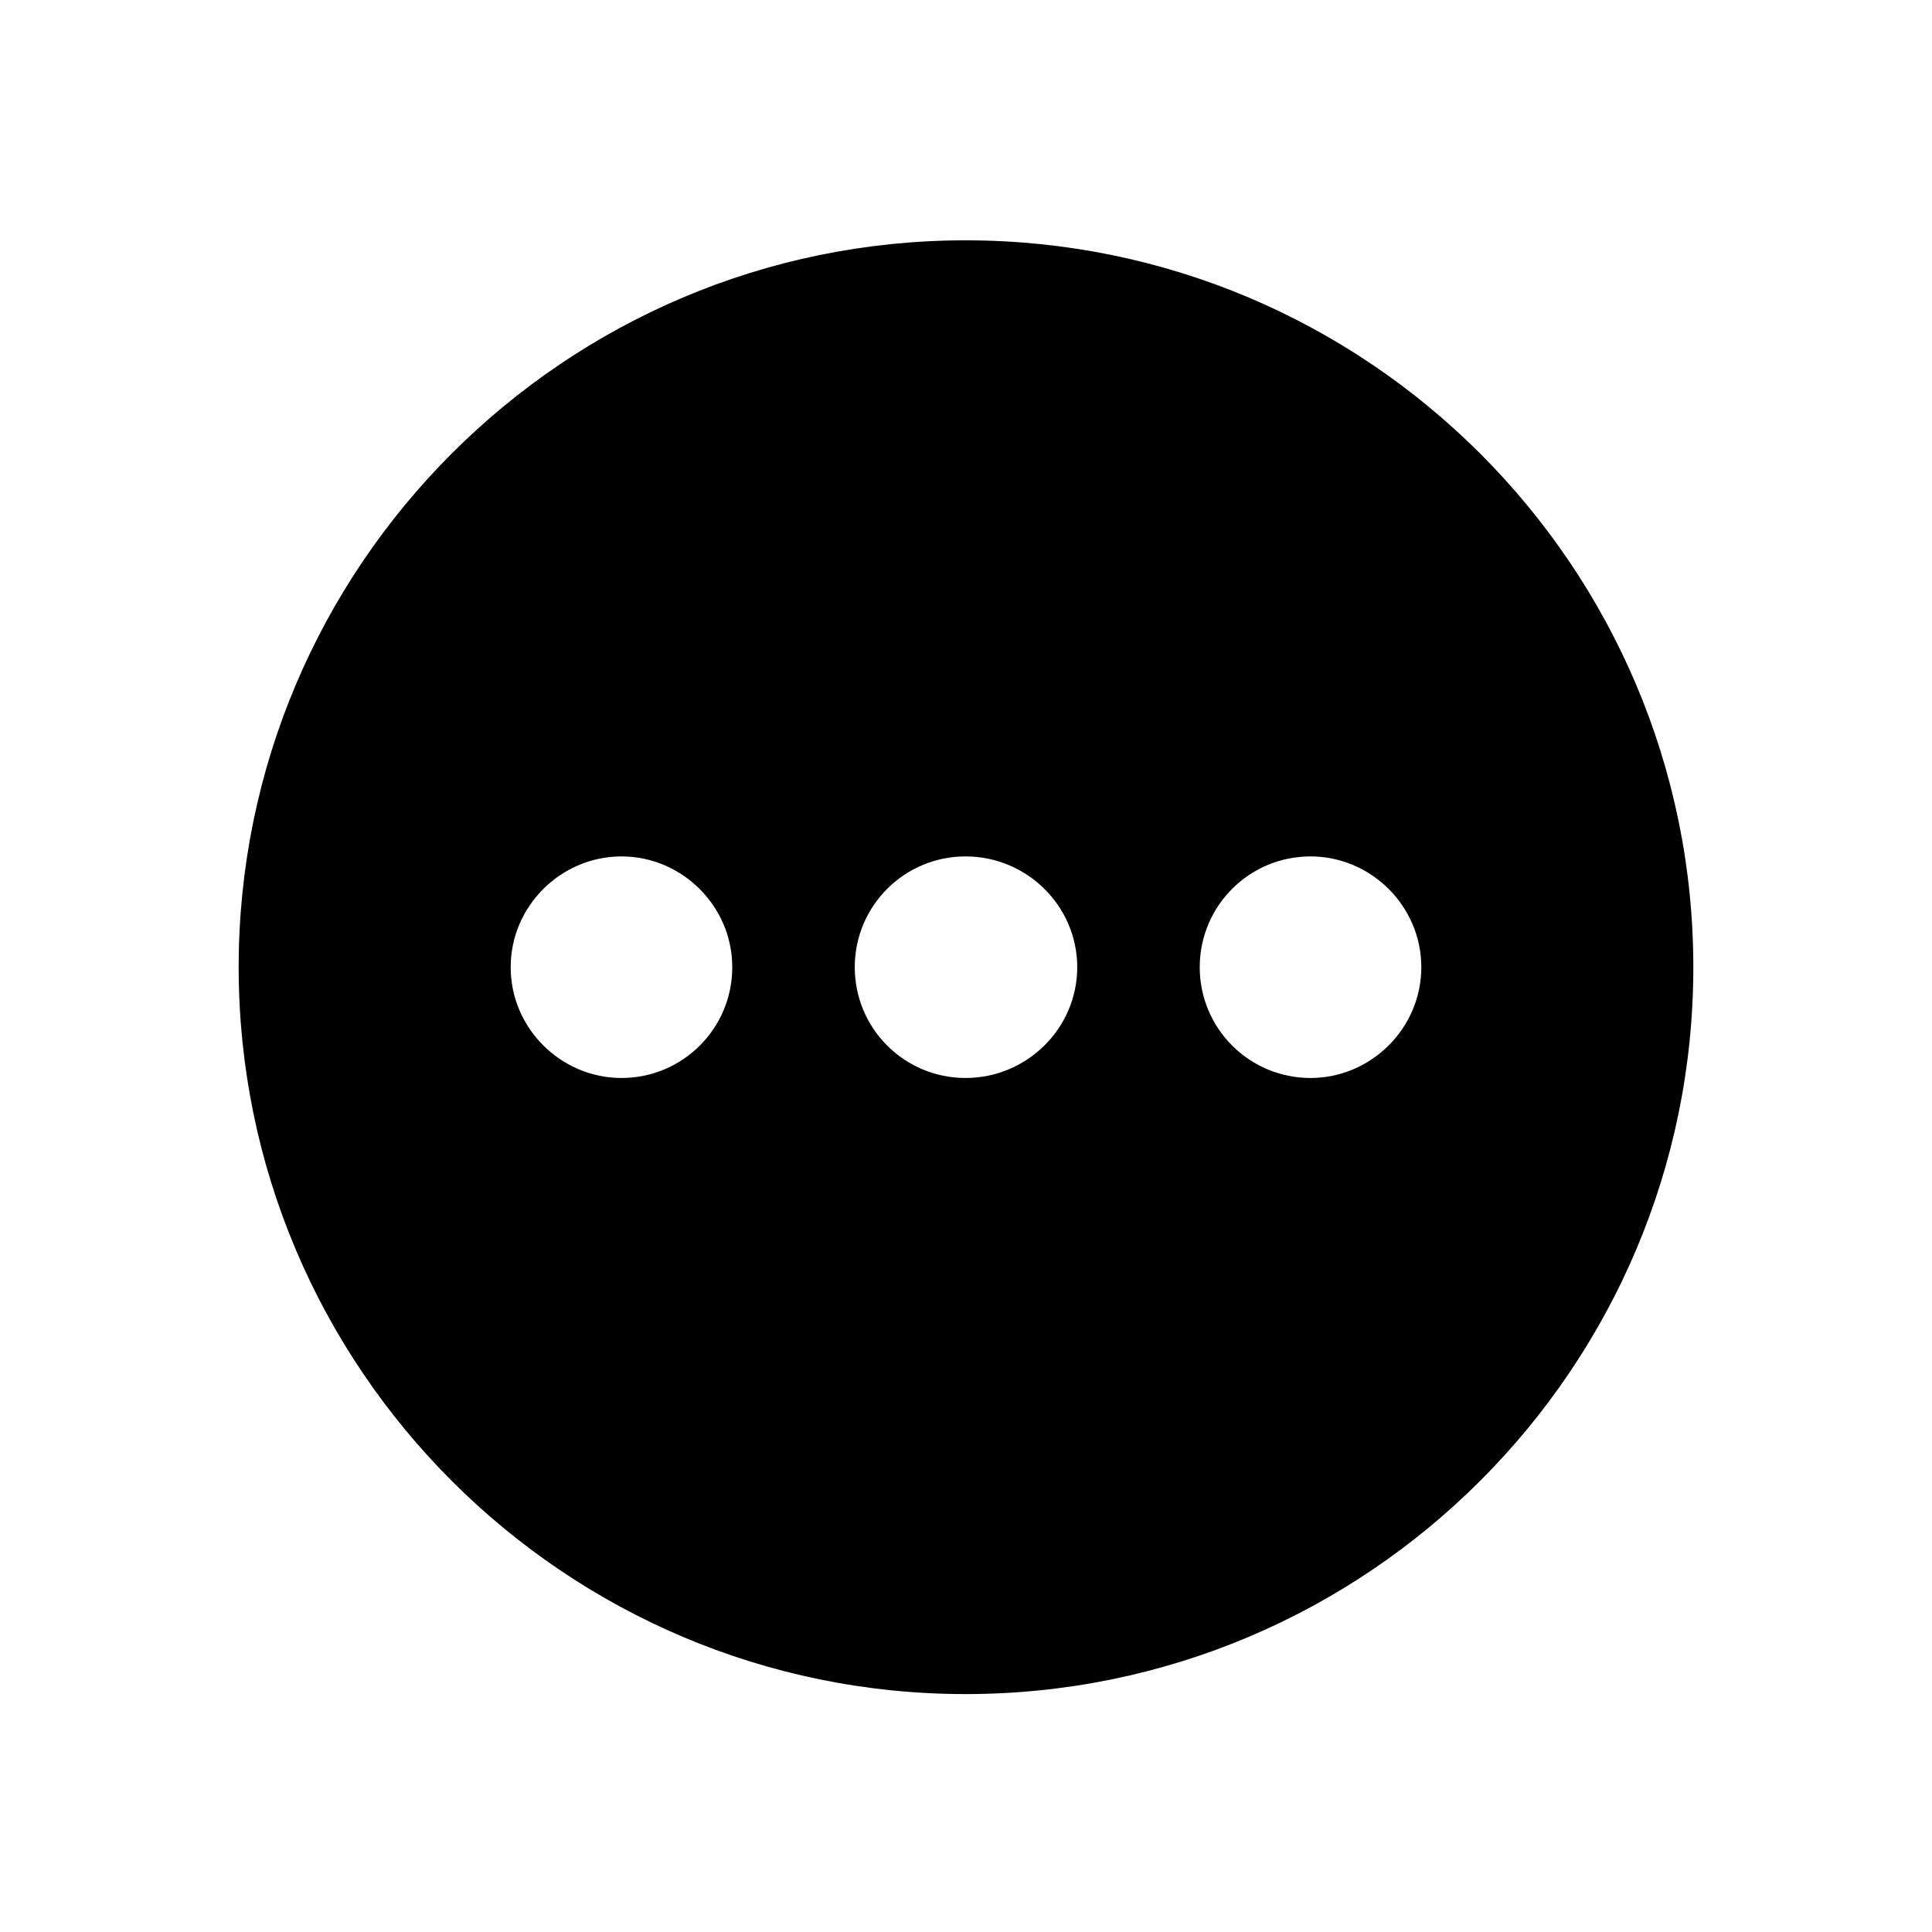
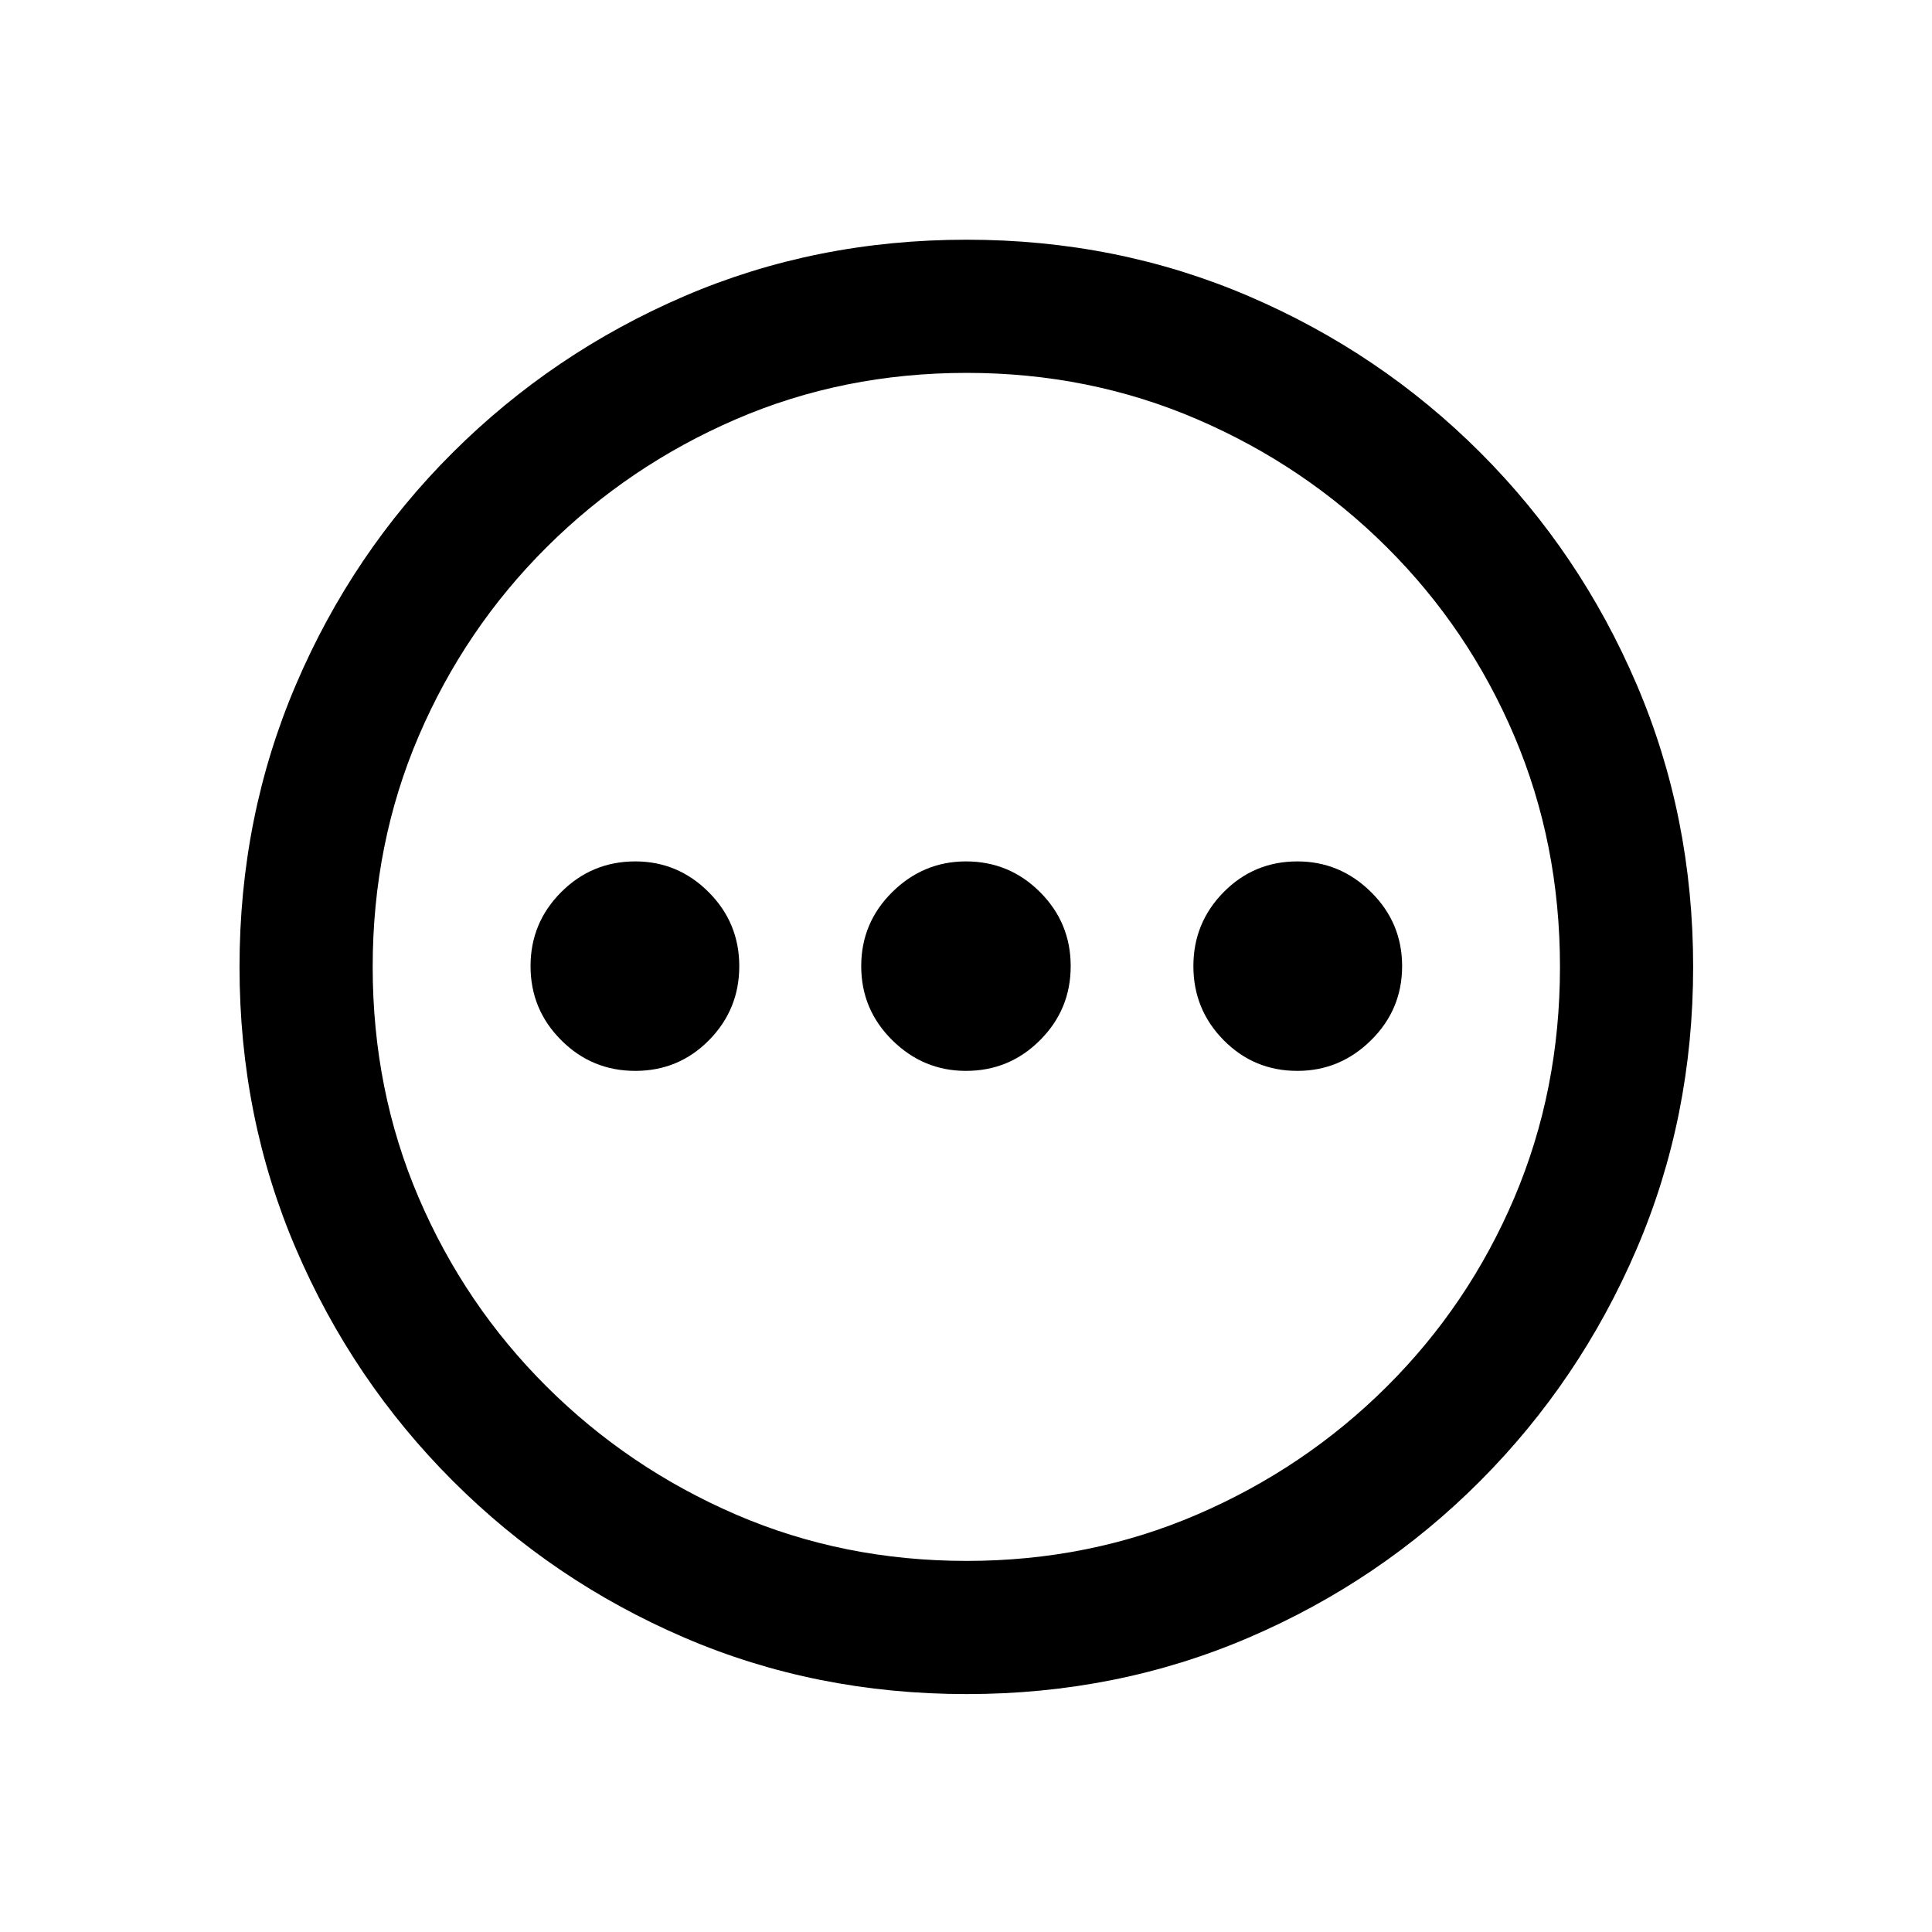
<svg xmlns="http://www.w3.org/2000/svg" width="1080" height="1080" viewBox="0 0 1080 1080">
-   <path id="Path" fill="#000000" stroke="none" d="M 539.745 947 C 764.31 947 946.579 764.731 946.579 540.671 C 946.579 316.611 764.31 134.342 539.745 134.342 C 315.685 134.342 133.416 316.611 133.416 540.671 C 133.416 764.731 315.685 947 539.745 947 Z M 347.406 602.602 C 313.671 602.602 285.475 574.909 285.475 540.671 C 285.475 506.432 313.671 478.74 347.406 478.74 C 381.142 478.74 409.338 506.432 409.338 540.671 C 409.338 574.909 381.644 602.602 347.406 602.602 Z M 539.745 602.602 C 505.507 602.602 477.815 574.909 477.815 540.671 C 477.815 506.432 505.507 478.74 539.745 478.74 C 573.983 478.74 602.18 506.432 602.18 540.671 C 602.18 574.909 573.983 602.602 539.745 602.602 Z M 732.588 602.602 C 698.349 602.602 670.656 574.909 670.656 540.671 C 670.656 506.432 698.349 478.74 732.588 478.74 C 766.323 478.74 794.52 506.432 794.52 540.671 C 794.52 574.909 766.323 602.602 732.588 602.602 Z" />
+   <path id="path1" fill="#000000" fill-rule="evenodd" stroke="none" d="M 540.395 947 C 484.075 947 431.451 936.475 382.52 915.425 C 333.589 894.375 290.445 865.17 253.085 827.81 C 215.724 790.45 186.519 747.235 165.469 698.165 C 144.419 649.095 133.894 596.54 133.894 540.5 C 133.894 484.46 144.419 431.835 165.469 382.626 C 186.519 333.416 215.724 290.201 253.085 252.981 C 290.445 215.76 333.589 186.625 382.52 165.575 C 431.451 144.525 484.075 134 540.395 134 C 596.435 134 648.989 144.525 698.06 165.575 C 747.13 186.625 790.274 215.76 827.496 252.981 C 864.716 290.201 893.852 333.416 914.902 382.626 C 935.952 431.835 946.477 484.46 946.477 540.5 C 946.477 596.54 935.952 649.095 914.902 698.165 C 893.852 747.235 864.716 790.45 827.496 827.81 C 790.274 865.17 747.13 894.375 698.06 915.425 C 648.989 936.475 596.435 947 540.395 947 Z M 540.395 872.559 C 586.119 872.559 629.055 863.916 669.203 846.63 C 709.352 829.344 744.69 805.506 775.22 775.116 C 805.749 744.726 829.517 709.526 846.524 669.518 C 863.532 629.509 872.035 586.503 872.035 540.5 C 872.035 494.497 863.532 451.491 846.524 411.482 C 829.517 371.474 805.749 336.274 775.22 305.884 C 744.69 275.494 709.352 251.656 669.203 234.37 C 629.055 217.084 586.119 208.441 540.395 208.441 C 494.391 208.441 451.386 217.084 411.377 234.37 C 371.367 251.656 336.099 275.494 305.57 305.884 C 275.041 336.274 251.203 371.474 234.056 411.482 C 216.909 451.491 208.336 494.497 208.336 540.5 C 208.336 586.503 216.909 629.509 234.056 669.518 C 251.203 709.526 275.041 744.726 305.57 775.116 C 336.099 805.506 371.367 829.344 411.377 846.63 C 451.386 863.916 494.391 872.559 540.395 872.559 Z M 355.128 598.631 C 338.957 598.631 325.156 592.916 313.725 581.485 C 302.294 570.053 296.578 556.253 296.578 540.082 C 296.578 523.911 302.294 510.11 313.725 498.679 C 325.156 487.248 338.957 481.532 355.128 481.532 C 371.02 481.532 384.681 487.248 396.112 498.679 C 407.543 510.11 413.259 523.911 413.259 540.082 C 413.259 556.253 407.613 570.053 396.321 581.485 C 385.03 592.916 371.299 598.631 355.128 598.631 Z M 539.977 598.631 C 524.085 598.631 510.353 592.916 498.783 581.485 C 487.212 570.053 481.427 556.253 481.427 540.082 C 481.427 523.911 487.212 510.11 498.783 498.679 C 510.353 487.248 524.085 481.532 539.977 481.532 C 556.147 481.532 569.948 487.248 581.379 498.679 C 592.81 510.11 598.526 523.911 598.526 540.082 C 598.526 556.253 592.81 570.053 581.379 581.485 C 569.948 592.916 556.147 598.631 539.977 598.631 Z M 725.243 598.631 C 709.073 598.631 695.341 592.916 684.05 581.485 C 672.758 570.053 667.112 556.253 667.112 540.082 C 667.112 523.911 672.758 510.11 684.05 498.679 C 695.341 487.248 709.073 481.532 725.243 481.532 C 741.135 481.532 754.867 487.248 766.437 498.679 C 778.008 510.11 783.793 523.911 783.793 540.082 C 783.793 556.253 778.008 570.053 766.437 581.485 C 754.867 592.916 741.135 598.631 725.243 598.631 Z" />
</svg>
